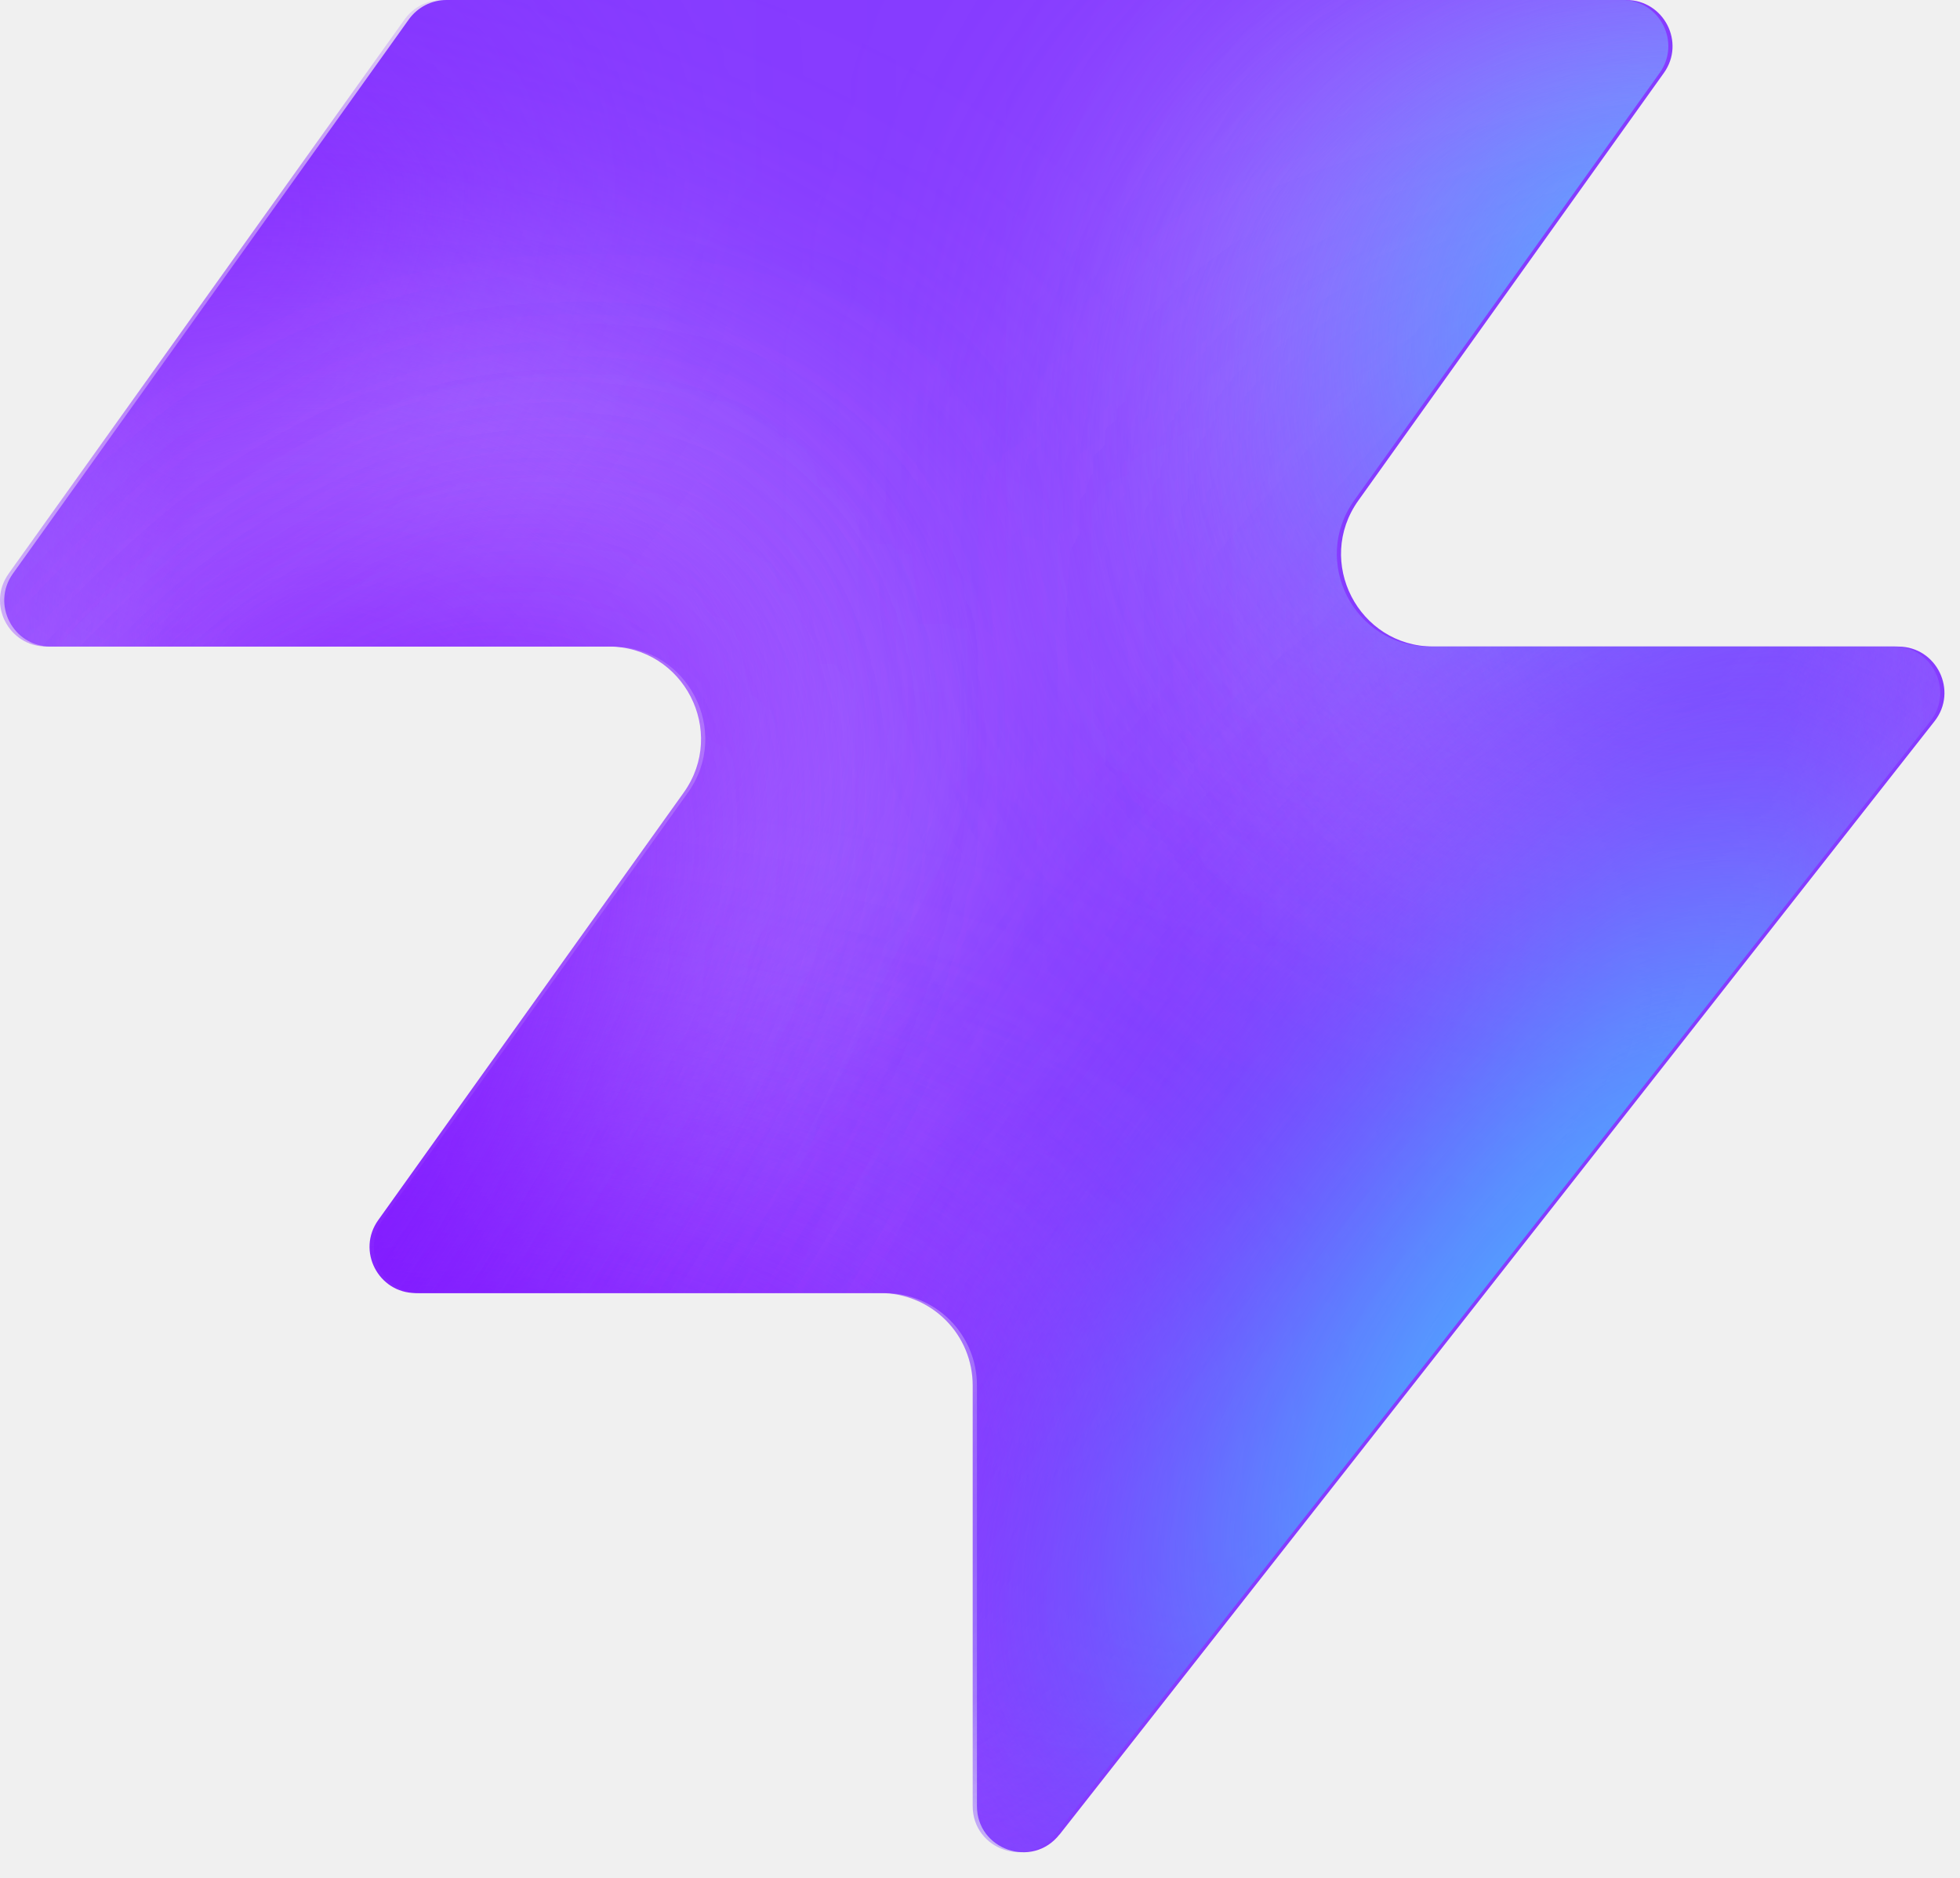
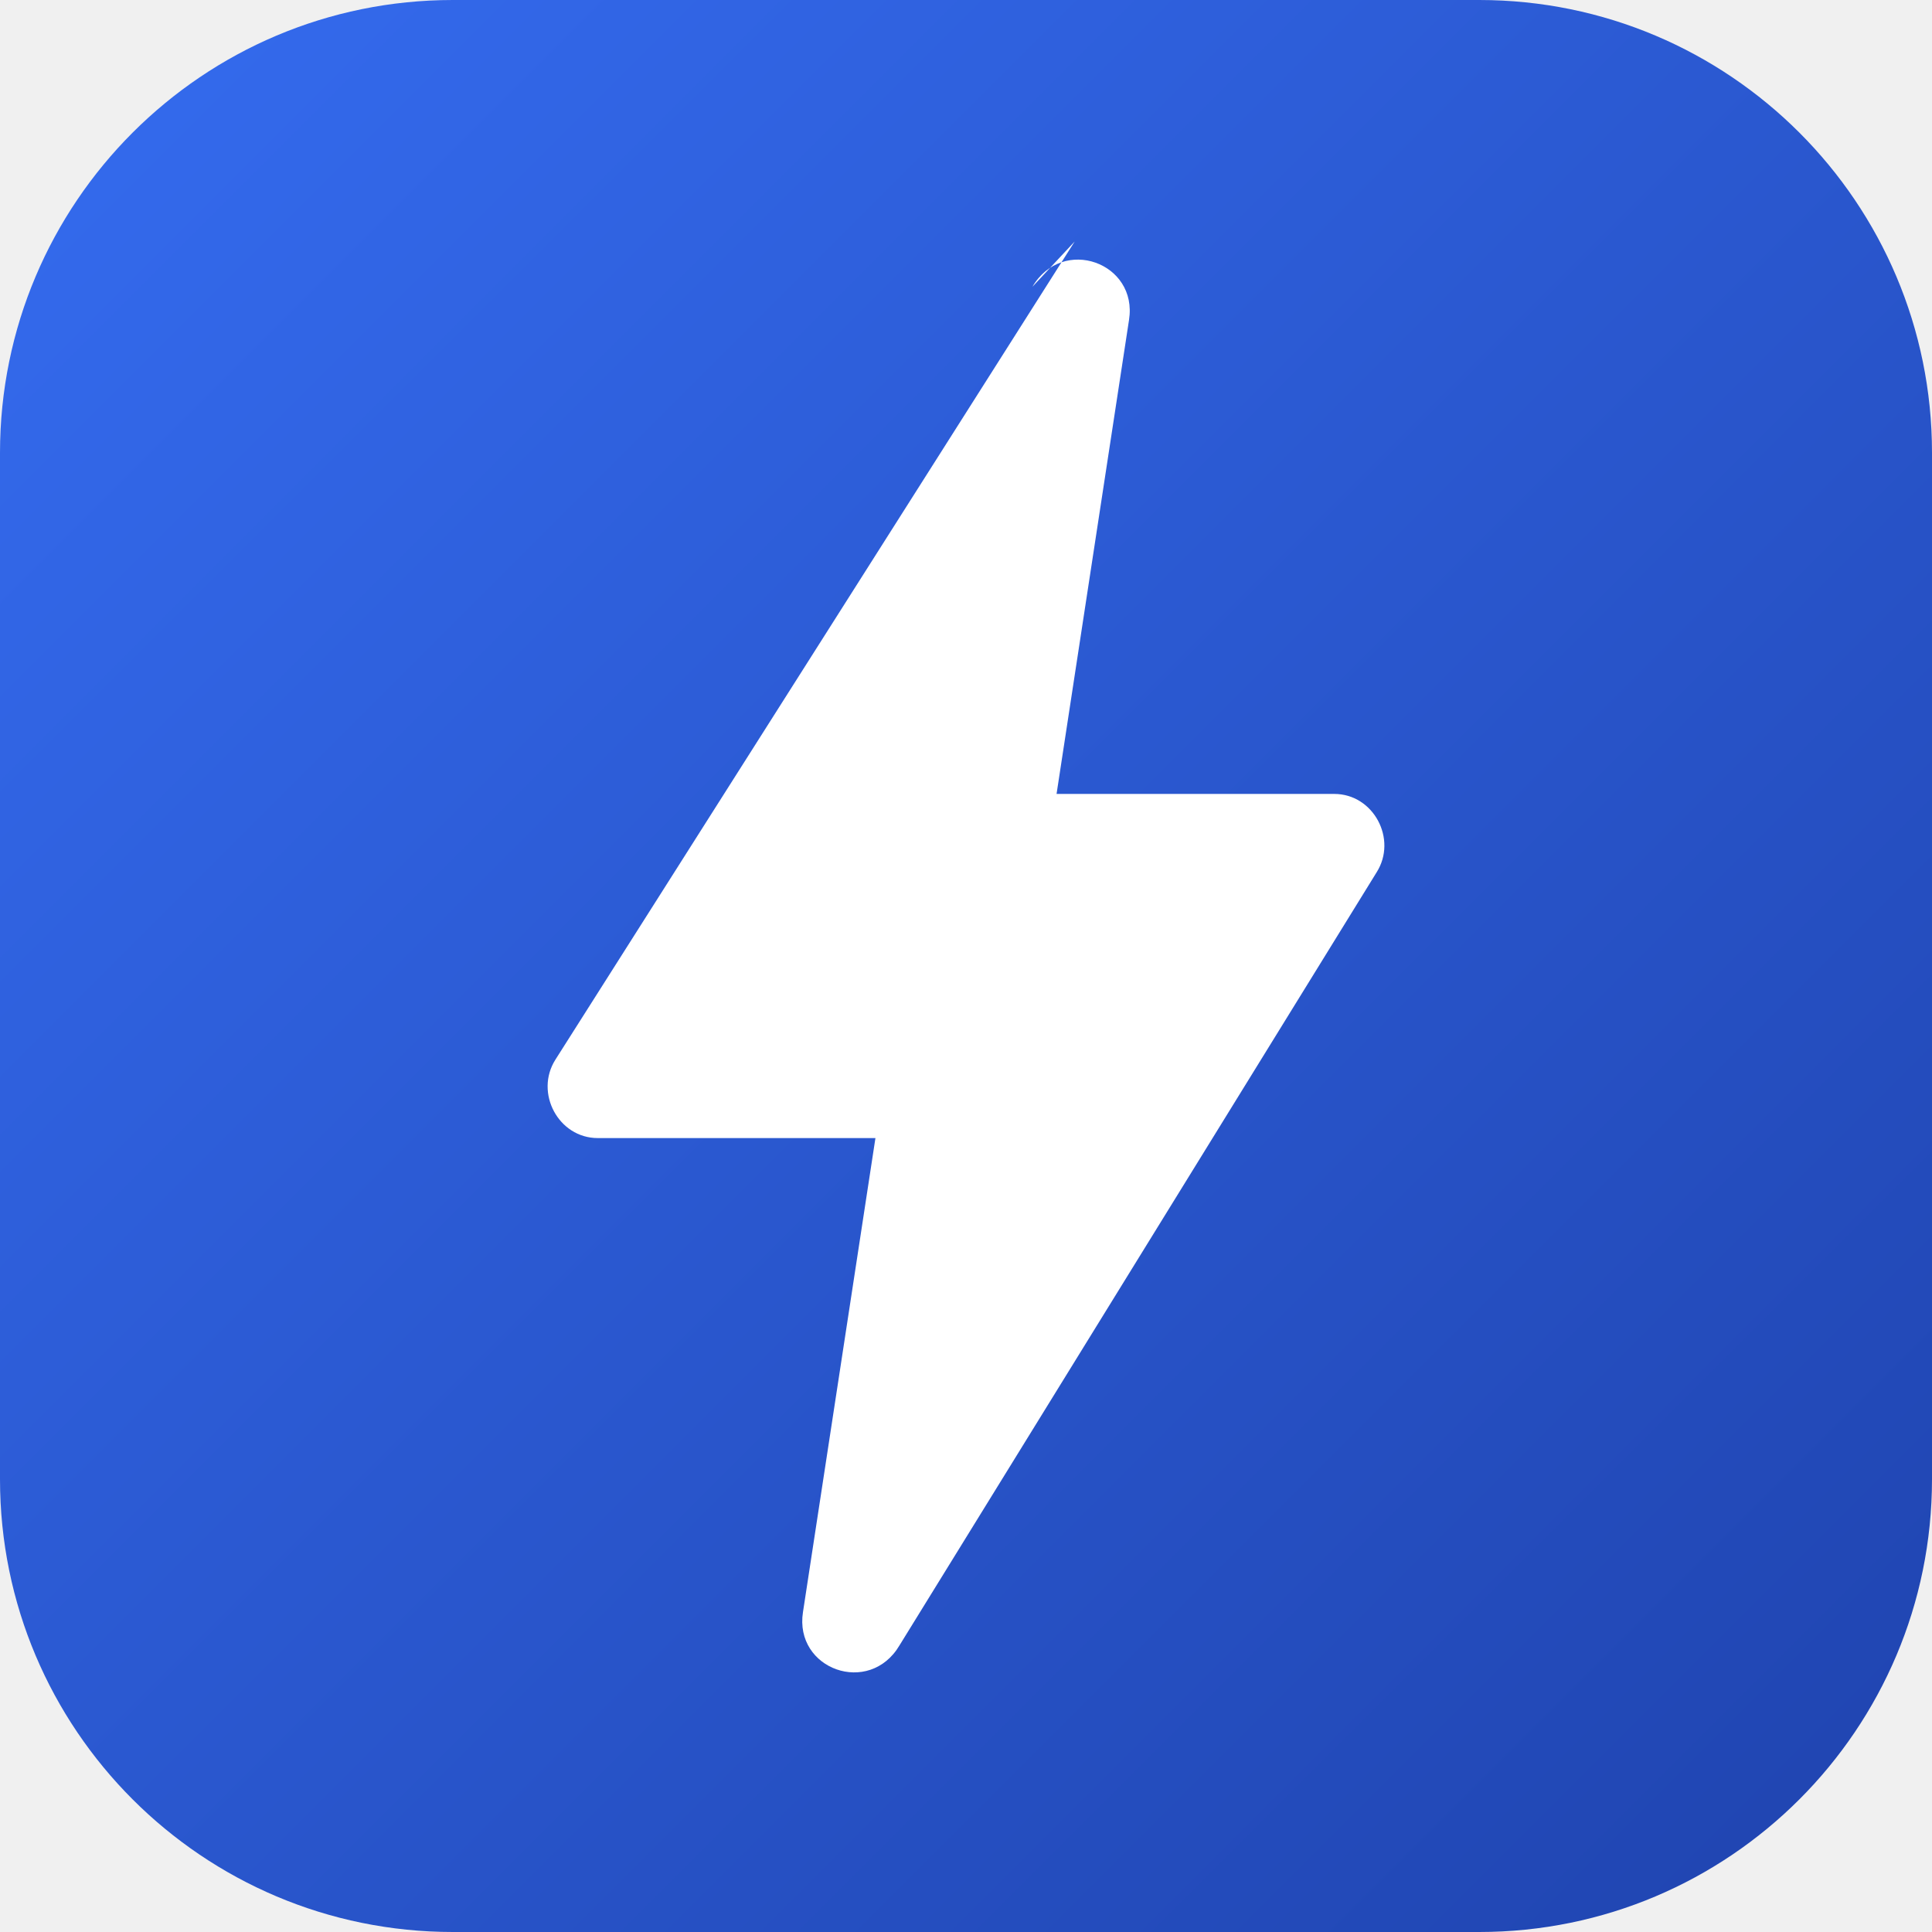
- <svg xmlns="http://www.w3.org/2000/svg" width="48" height="46" fill="none" viewBox="0 0 48 46">
-   <path fill="#863bff" d="M25.946 44.938c-.664.845-2.021.375-2.021-.698V33.937a2.26 2.26 0 0 0-2.262-2.262H10.287c-.92 0-1.456-1.04-.92-1.788l7.48-10.471c1.07-1.497 0-3.578-1.842-3.578H1.237c-.92 0-1.456-1.04-.92-1.788L10.013.474c.214-.297.556-.474.92-.474h28.894c.92 0 1.456 1.04.92 1.788l-7.48 10.471c-1.07 1.498 0 3.579 1.842 3.579h11.377c.943 0 1.473 1.088.89 1.83L25.947 44.94z" style="fill:#863bff;fill:color(display-p3 .525 .23 1);fill-opacity:1" />
-   <mask id="a" width="48" height="46" x="0" y="0" maskUnits="userSpaceOnUse" style="mask-type:alpha">
-     <path fill="#000" d="M25.842 44.938c-.664.844-2.021.375-2.021-.698V33.937a2.26 2.26 0 0 0-2.262-2.262H10.183c-.92 0-1.456-1.04-.92-1.788l7.48-10.471c1.07-1.498 0-3.579-1.842-3.579H1.133c-.92 0-1.456-1.04-.92-1.787L9.91.473c.214-.297.556-.474.92-.474h28.894c.92 0 1.456 1.04.92 1.788l-7.48 10.471c-1.07 1.498 0 3.578 1.842 3.578h11.377c.943 0 1.473 1.088.89 1.832L25.843 44.94z" style="fill:#000;fill-opacity:1" />
-   </mask>
-   <g mask="url(#a)">
-     <g filter="url(#b)">
-       <ellipse cx="5.508" cy="14.704" fill="#ede6ff" rx="5.508" ry="14.704" style="fill:#ede6ff;fill:color(display-p3 .927 .903 1);fill-opacity:1" transform="matrix(.00324 1 1 -.00324 -4.47 31.516)" />
-     </g>
-     <g filter="url(#c)">
-       <ellipse cx="10.399" cy="29.851" fill="#ede6ff" rx="10.399" ry="29.851" style="fill:#ede6ff;fill:color(display-p3 .927 .903 1);fill-opacity:1" transform="matrix(.00324 1 1 -.00324 -39.328 7.883)" />
-     </g>
-     <g filter="url(#d)">
-       <ellipse cx="5.508" cy="30.487" fill="#7e14ff" rx="5.508" ry="30.487" style="fill:#7e14ff;fill:color(display-p3 .492 .077 1);fill-opacity:1" transform="rotate(89.814 -25.913 -14.639)scale(1 -1)" />
-     </g>
-     <g filter="url(#e)">
-       <ellipse cx="5.508" cy="30.599" fill="#7e14ff" rx="5.508" ry="30.599" style="fill:#7e14ff;fill:color(display-p3 .492 .077 1);fill-opacity:1" transform="rotate(89.814 -32.644 -3.334)scale(1 -1)" />
-     </g>
-     <g filter="url(#f)">
-       <ellipse cx="5.508" cy="30.599" fill="#7e14ff" rx="5.508" ry="30.599" style="fill:#7e14ff;fill:color(display-p3 .492 .077 1);fill-opacity:1" transform="matrix(.00324 1 1 -.00324 -34.34 30.47)" />
-     </g>
-     <g filter="url(#g)">
-       <ellipse cx="14.072" cy="22.078" fill="#ede6ff" rx="14.072" ry="22.078" style="fill:#ede6ff;fill:color(display-p3 .927 .903 1);fill-opacity:1" transform="rotate(93.35 24.506 48.493)scale(-1 1)" />
-     </g>
-     <g filter="url(#h)">
-       <ellipse cx="3.47" cy="21.501" fill="#7e14ff" rx="3.47" ry="21.501" style="fill:#7e14ff;fill:color(display-p3 .492 .077 1);fill-opacity:1" transform="rotate(89.009 28.708 47.59)scale(-1 1)" />
-     </g>
-     <g filter="url(#i)">
-       <ellipse cx="3.47" cy="21.501" fill="#7e14ff" rx="3.47" ry="21.501" style="fill:#7e14ff;fill:color(display-p3 .492 .077 1);fill-opacity:1" transform="rotate(89.009 28.708 47.59)scale(-1 1)" />
-     </g>
-     <g filter="url(#j)">
-       <ellipse cx=".387" cy="8.972" fill="#7e14ff" rx="4.407" ry="29.108" style="fill:#7e14ff;fill:color(display-p3 .492 .077 1);fill-opacity:1" transform="rotate(39.51 .387 8.972)" />
-     </g>
-     <g filter="url(#k)">
-       <ellipse cx="47.523" cy="-6.092" fill="#7e14ff" rx="4.407" ry="29.108" style="fill:#7e14ff;fill:color(display-p3 .492 .077 1);fill-opacity:1" transform="rotate(37.892 47.523 -6.092)" />
-     </g>
-     <g filter="url(#l)">
-       <ellipse cx="41.412" cy="6.333" fill="#47bfff" rx="5.971" ry="9.665" style="fill:#47bfff;fill:color(display-p3 .28 .748 1);fill-opacity:1" transform="rotate(37.892 41.412 6.333)" />
-     </g>
-     <g filter="url(#m)">
-       <ellipse cx="-1.879" cy="38.332" fill="#7e14ff" rx="4.407" ry="29.108" style="fill:#7e14ff;fill:color(display-p3 .492 .077 1);fill-opacity:1" transform="rotate(37.892 -1.88 38.332)" />
-     </g>
-     <g filter="url(#n)">
-       <ellipse cx="-1.879" cy="38.332" fill="#7e14ff" rx="4.407" ry="29.108" style="fill:#7e14ff;fill:color(display-p3 .492 .077 1);fill-opacity:1" transform="rotate(37.892 -1.88 38.332)" />
-     </g>
-     <g filter="url(#o)">
-       <ellipse cx="35.651" cy="29.907" fill="#7e14ff" rx="4.407" ry="29.108" style="fill:#7e14ff;fill:color(display-p3 .492 .077 1);fill-opacity:1" transform="rotate(37.892 35.651 29.907)" />
-     </g>
-     <g filter="url(#p)">
-       <ellipse cx="38.418" cy="32.4" fill="#47bfff" rx="5.971" ry="15.297" style="fill:#47bfff;fill:color(display-p3 .28 .748 1);fill-opacity:1" transform="rotate(37.892 38.418 32.4)" />
-     </g>
-   </g>
+ <svg xmlns="http://www.w3.org/2000/svg" viewBox="0 0 64 64" width="64" height="64" role="img" aria-label="FitSync AI">
  <defs>
-     <filter id="b" width="60.045" height="41.654" x="-19.77" y="16.149" color-interpolation-filters="sRGB" filterUnits="userSpaceOnUse">
-       <feFlood flood-opacity="0" result="BackgroundImageFix" />
-       <feBlend in="SourceGraphic" in2="BackgroundImageFix" result="shape" />
-       <feGaussianBlur result="effect1_foregroundBlur_2002_17158" stdDeviation="7.659" />
-     </filter>
-     <filter id="c" width="90.34" height="51.437" x="-54.613" y="-7.533" color-interpolation-filters="sRGB" filterUnits="userSpaceOnUse">
-       <feFlood flood-opacity="0" result="BackgroundImageFix" />
-       <feBlend in="SourceGraphic" in2="BackgroundImageFix" result="shape" />
-       <feGaussianBlur result="effect1_foregroundBlur_2002_17158" stdDeviation="7.659" />
-     </filter>
-     <filter id="d" width="79.355" height="29.4" x="-49.64" y="2.03" color-interpolation-filters="sRGB" filterUnits="userSpaceOnUse">
-       <feFlood flood-opacity="0" result="BackgroundImageFix" />
-       <feBlend in="SourceGraphic" in2="BackgroundImageFix" result="shape" />
-       <feGaussianBlur result="effect1_foregroundBlur_2002_17158" stdDeviation="4.596" />
-     </filter>
-     <filter id="e" width="79.579" height="29.4" x="-45.045" y="20.029" color-interpolation-filters="sRGB" filterUnits="userSpaceOnUse">
-       <feFlood flood-opacity="0" result="BackgroundImageFix" />
-       <feBlend in="SourceGraphic" in2="BackgroundImageFix" result="shape" />
-       <feGaussianBlur result="effect1_foregroundBlur_2002_17158" stdDeviation="4.596" />
-     </filter>
-     <filter id="f" width="79.579" height="29.4" x="-43.513" y="21.178" color-interpolation-filters="sRGB" filterUnits="userSpaceOnUse">
-       <feFlood flood-opacity="0" result="BackgroundImageFix" />
-       <feBlend in="SourceGraphic" in2="BackgroundImageFix" result="shape" />
-       <feGaussianBlur result="effect1_foregroundBlur_2002_17158" stdDeviation="4.596" />
-     </filter>
-     <filter id="g" width="74.749" height="58.852" x="15.756" y="-17.901" color-interpolation-filters="sRGB" filterUnits="userSpaceOnUse">
-       <feFlood flood-opacity="0" result="BackgroundImageFix" />
-       <feBlend in="SourceGraphic" in2="BackgroundImageFix" result="shape" />
-       <feGaussianBlur result="effect1_foregroundBlur_2002_17158" stdDeviation="7.659" />
-     </filter>
-     <filter id="h" width="61.377" height="25.362" x="23.548" y="2.284" color-interpolation-filters="sRGB" filterUnits="userSpaceOnUse">
-       <feFlood flood-opacity="0" result="BackgroundImageFix" />
-       <feBlend in="SourceGraphic" in2="BackgroundImageFix" result="shape" />
-       <feGaussianBlur result="effect1_foregroundBlur_2002_17158" stdDeviation="4.596" />
-     </filter>
-     <filter id="i" width="61.377" height="25.362" x="23.548" y="2.284" color-interpolation-filters="sRGB" filterUnits="userSpaceOnUse">
-       <feFlood flood-opacity="0" result="BackgroundImageFix" />
-       <feBlend in="SourceGraphic" in2="BackgroundImageFix" result="shape" />
-       <feGaussianBlur result="effect1_foregroundBlur_2002_17158" stdDeviation="4.596" />
-     </filter>
-     <filter id="j" width="56.045" height="63.649" x="-27.636" y="-22.853" color-interpolation-filters="sRGB" filterUnits="userSpaceOnUse">
-       <feFlood flood-opacity="0" result="BackgroundImageFix" />
-       <feBlend in="SourceGraphic" in2="BackgroundImageFix" result="shape" />
-       <feGaussianBlur result="effect1_foregroundBlur_2002_17158" stdDeviation="4.596" />
-     </filter>
-     <filter id="k" width="54.814" height="64.646" x="20.116" y="-38.415" color-interpolation-filters="sRGB" filterUnits="userSpaceOnUse">
-       <feFlood flood-opacity="0" result="BackgroundImageFix" />
-       <feBlend in="SourceGraphic" in2="BackgroundImageFix" result="shape" />
-       <feGaussianBlur result="effect1_foregroundBlur_2002_17158" stdDeviation="4.596" />
-     </filter>
-     <filter id="l" width="33.541" height="35.313" x="24.641" y="-11.323" color-interpolation-filters="sRGB" filterUnits="userSpaceOnUse">
-       <feFlood flood-opacity="0" result="BackgroundImageFix" />
-       <feBlend in="SourceGraphic" in2="BackgroundImageFix" result="shape" />
-       <feGaussianBlur result="effect1_foregroundBlur_2002_17158" stdDeviation="4.596" />
-     </filter>
-     <filter id="m" width="54.814" height="64.646" x="-29.286" y="6.009" color-interpolation-filters="sRGB" filterUnits="userSpaceOnUse">
-       <feFlood flood-opacity="0" result="BackgroundImageFix" />
-       <feBlend in="SourceGraphic" in2="BackgroundImageFix" result="shape" />
-       <feGaussianBlur result="effect1_foregroundBlur_2002_17158" stdDeviation="4.596" />
-     </filter>
-     <filter id="n" width="54.814" height="64.646" x="-29.286" y="6.009" color-interpolation-filters="sRGB" filterUnits="userSpaceOnUse">
-       <feFlood flood-opacity="0" result="BackgroundImageFix" />
-       <feBlend in="SourceGraphic" in2="BackgroundImageFix" result="shape" />
-       <feGaussianBlur result="effect1_foregroundBlur_2002_17158" stdDeviation="4.596" />
-     </filter>
-     <filter id="o" width="54.814" height="64.646" x="8.244" y="-2.416" color-interpolation-filters="sRGB" filterUnits="userSpaceOnUse">
-       <feFlood flood-opacity="0" result="BackgroundImageFix" />
-       <feBlend in="SourceGraphic" in2="BackgroundImageFix" result="shape" />
-       <feGaussianBlur result="effect1_foregroundBlur_2002_17158" stdDeviation="4.596" />
-     </filter>
-     <filter id="p" width="39.409" height="43.623" x="18.713" y="10.588" color-interpolation-filters="sRGB" filterUnits="userSpaceOnUse">
-       <feFlood flood-opacity="0" result="BackgroundImageFix" />
-       <feBlend in="SourceGraphic" in2="BackgroundImageFix" result="shape" />
-       <feGaussianBlur result="effect1_foregroundBlur_2002_17158" stdDeviation="4.596" />
-     </filter>
+     <linearGradient id="fs" x1="0" y1="0" x2="1" y2="1">
+       <stop offset="0" stop-color="#356cf0" />
+       <stop offset="1" stop-color="#1f43ae" />
+     </linearGradient>
  </defs>
+   <rect width="64" height="64" rx="15" fill="url(#fs)" />
+   <path fill="#ffffff" d="M35.6 8 18.4 35.1c-.7 1.1.1 2.6 1.4 2.6h9.2l-2.4 15.7c-.3 1.9 2.2 2.8 3.2 1.1L45.6 28.9c.7-1.1-.1-2.6-1.4-2.6h-9.2l2.4-15.7c.3-1.9-2.2-2.8-3.2-1.1z" />
</svg>
